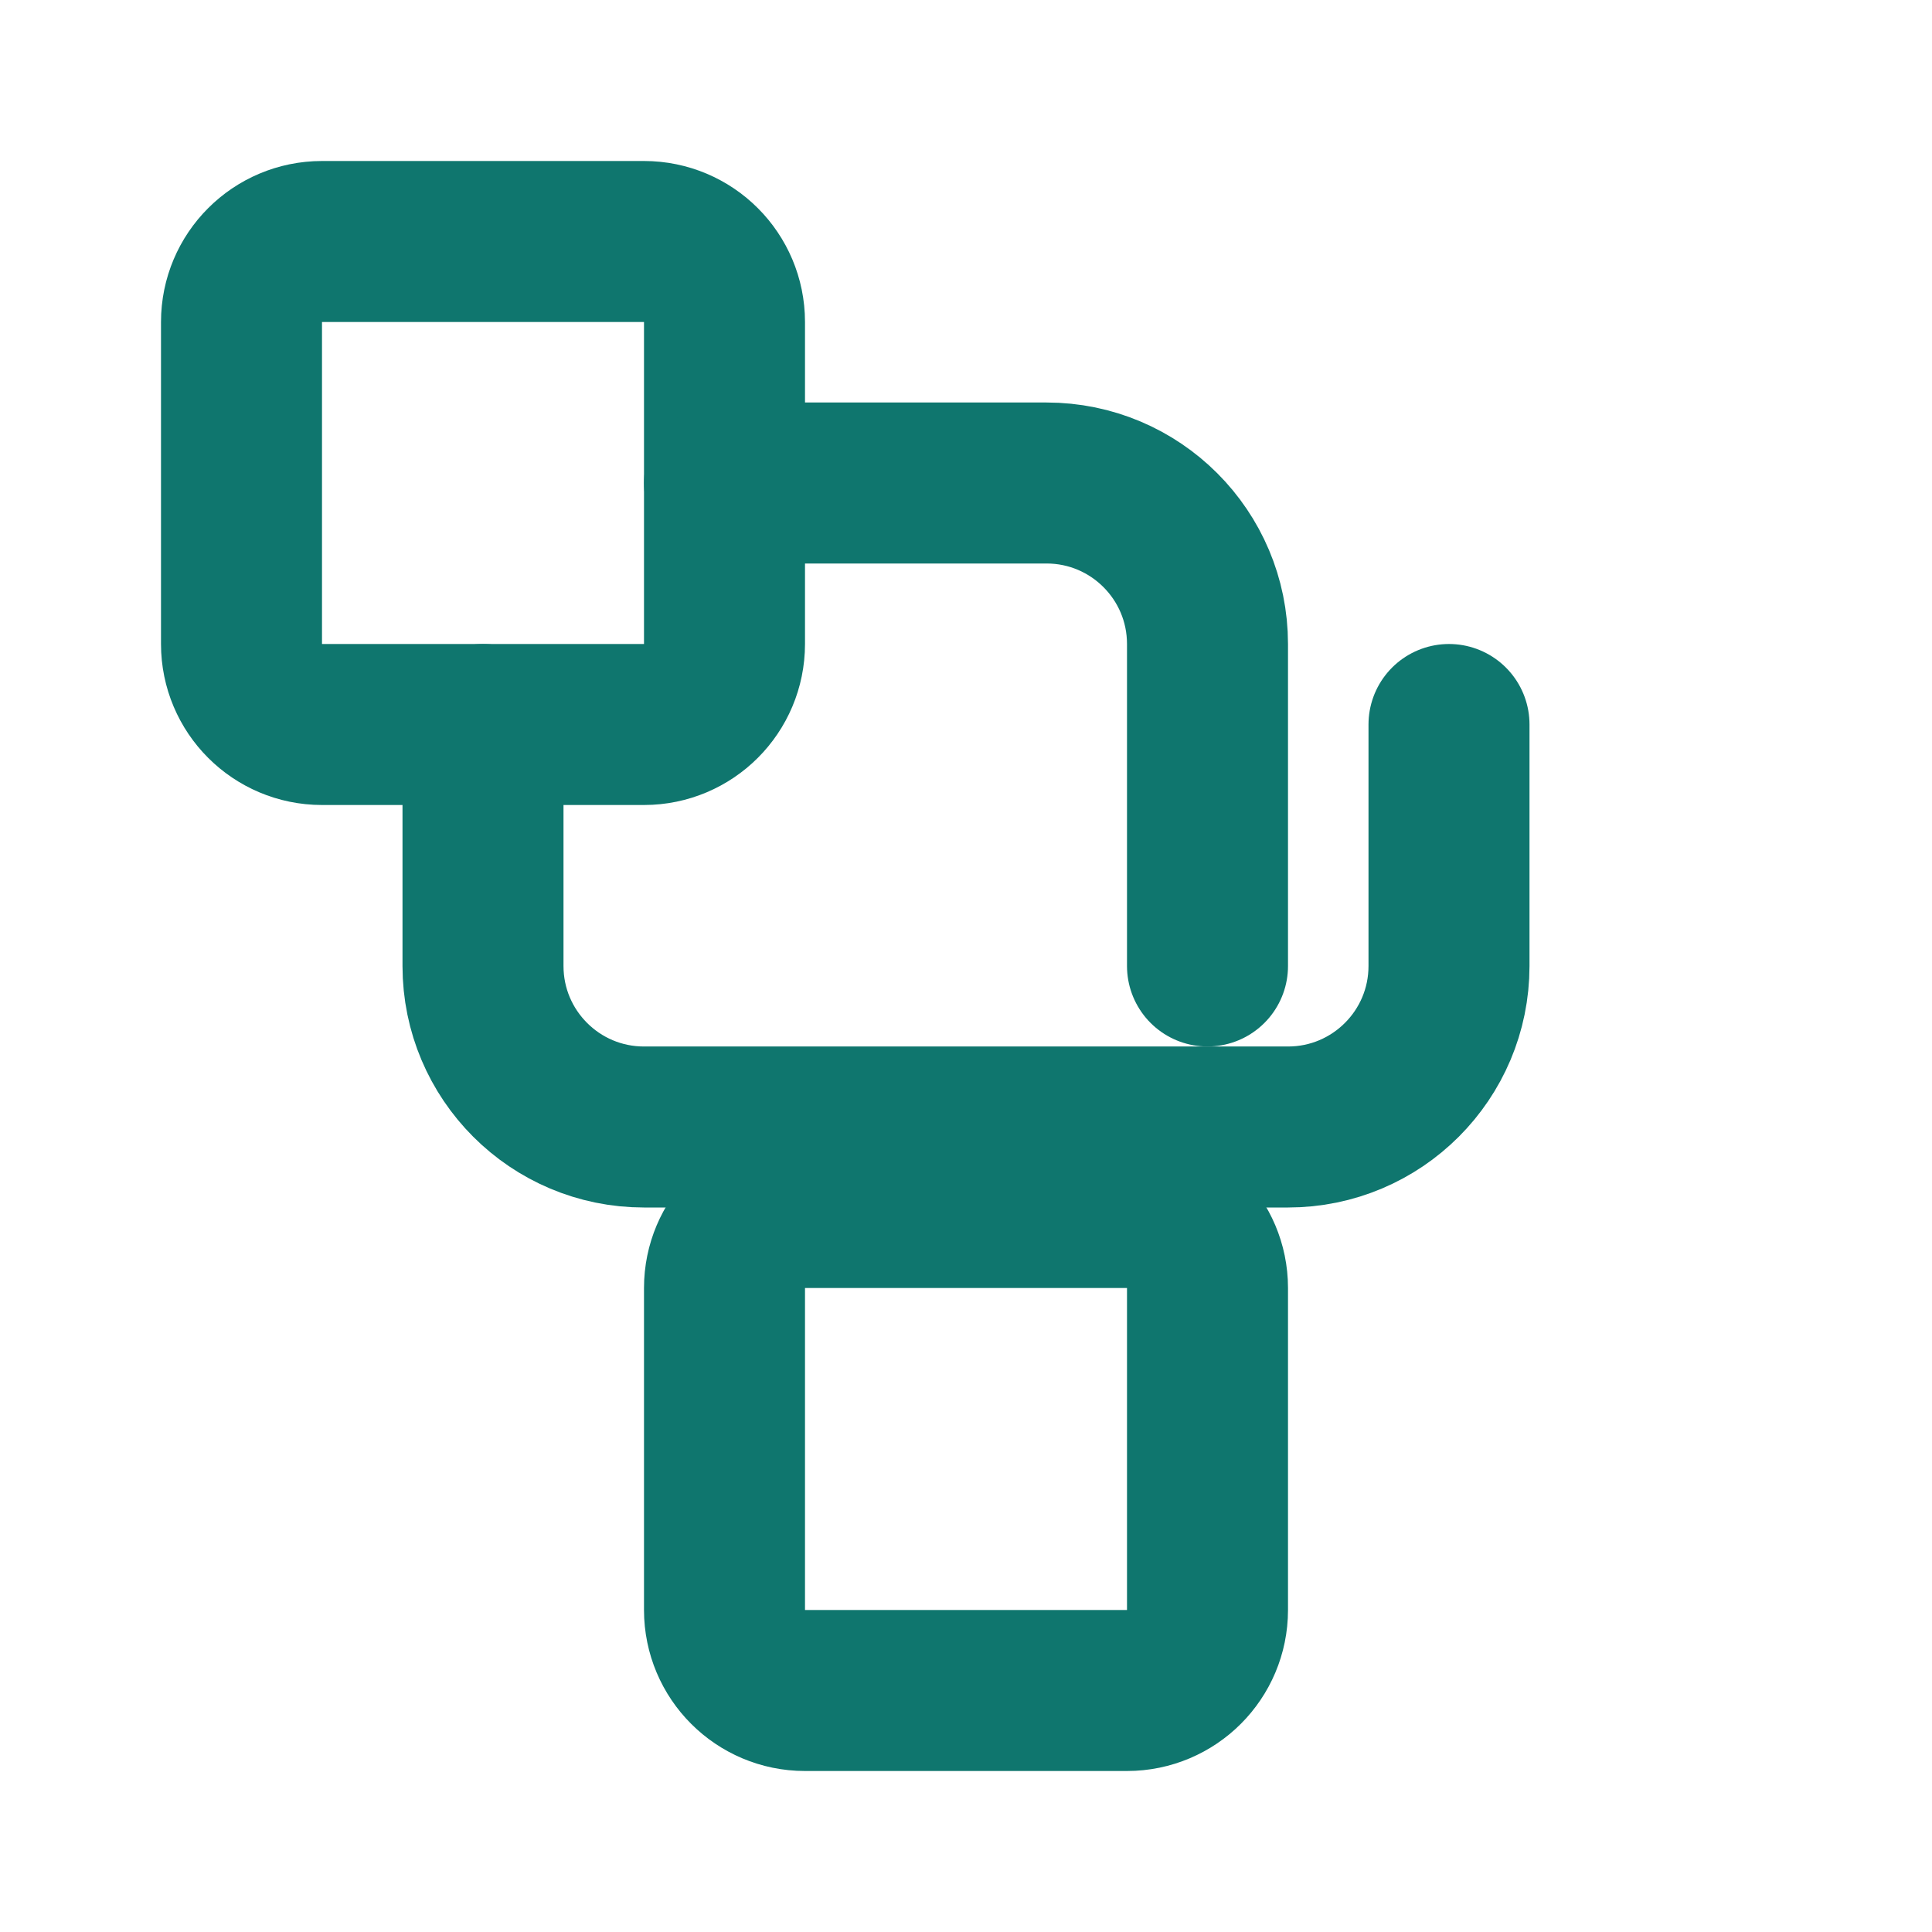
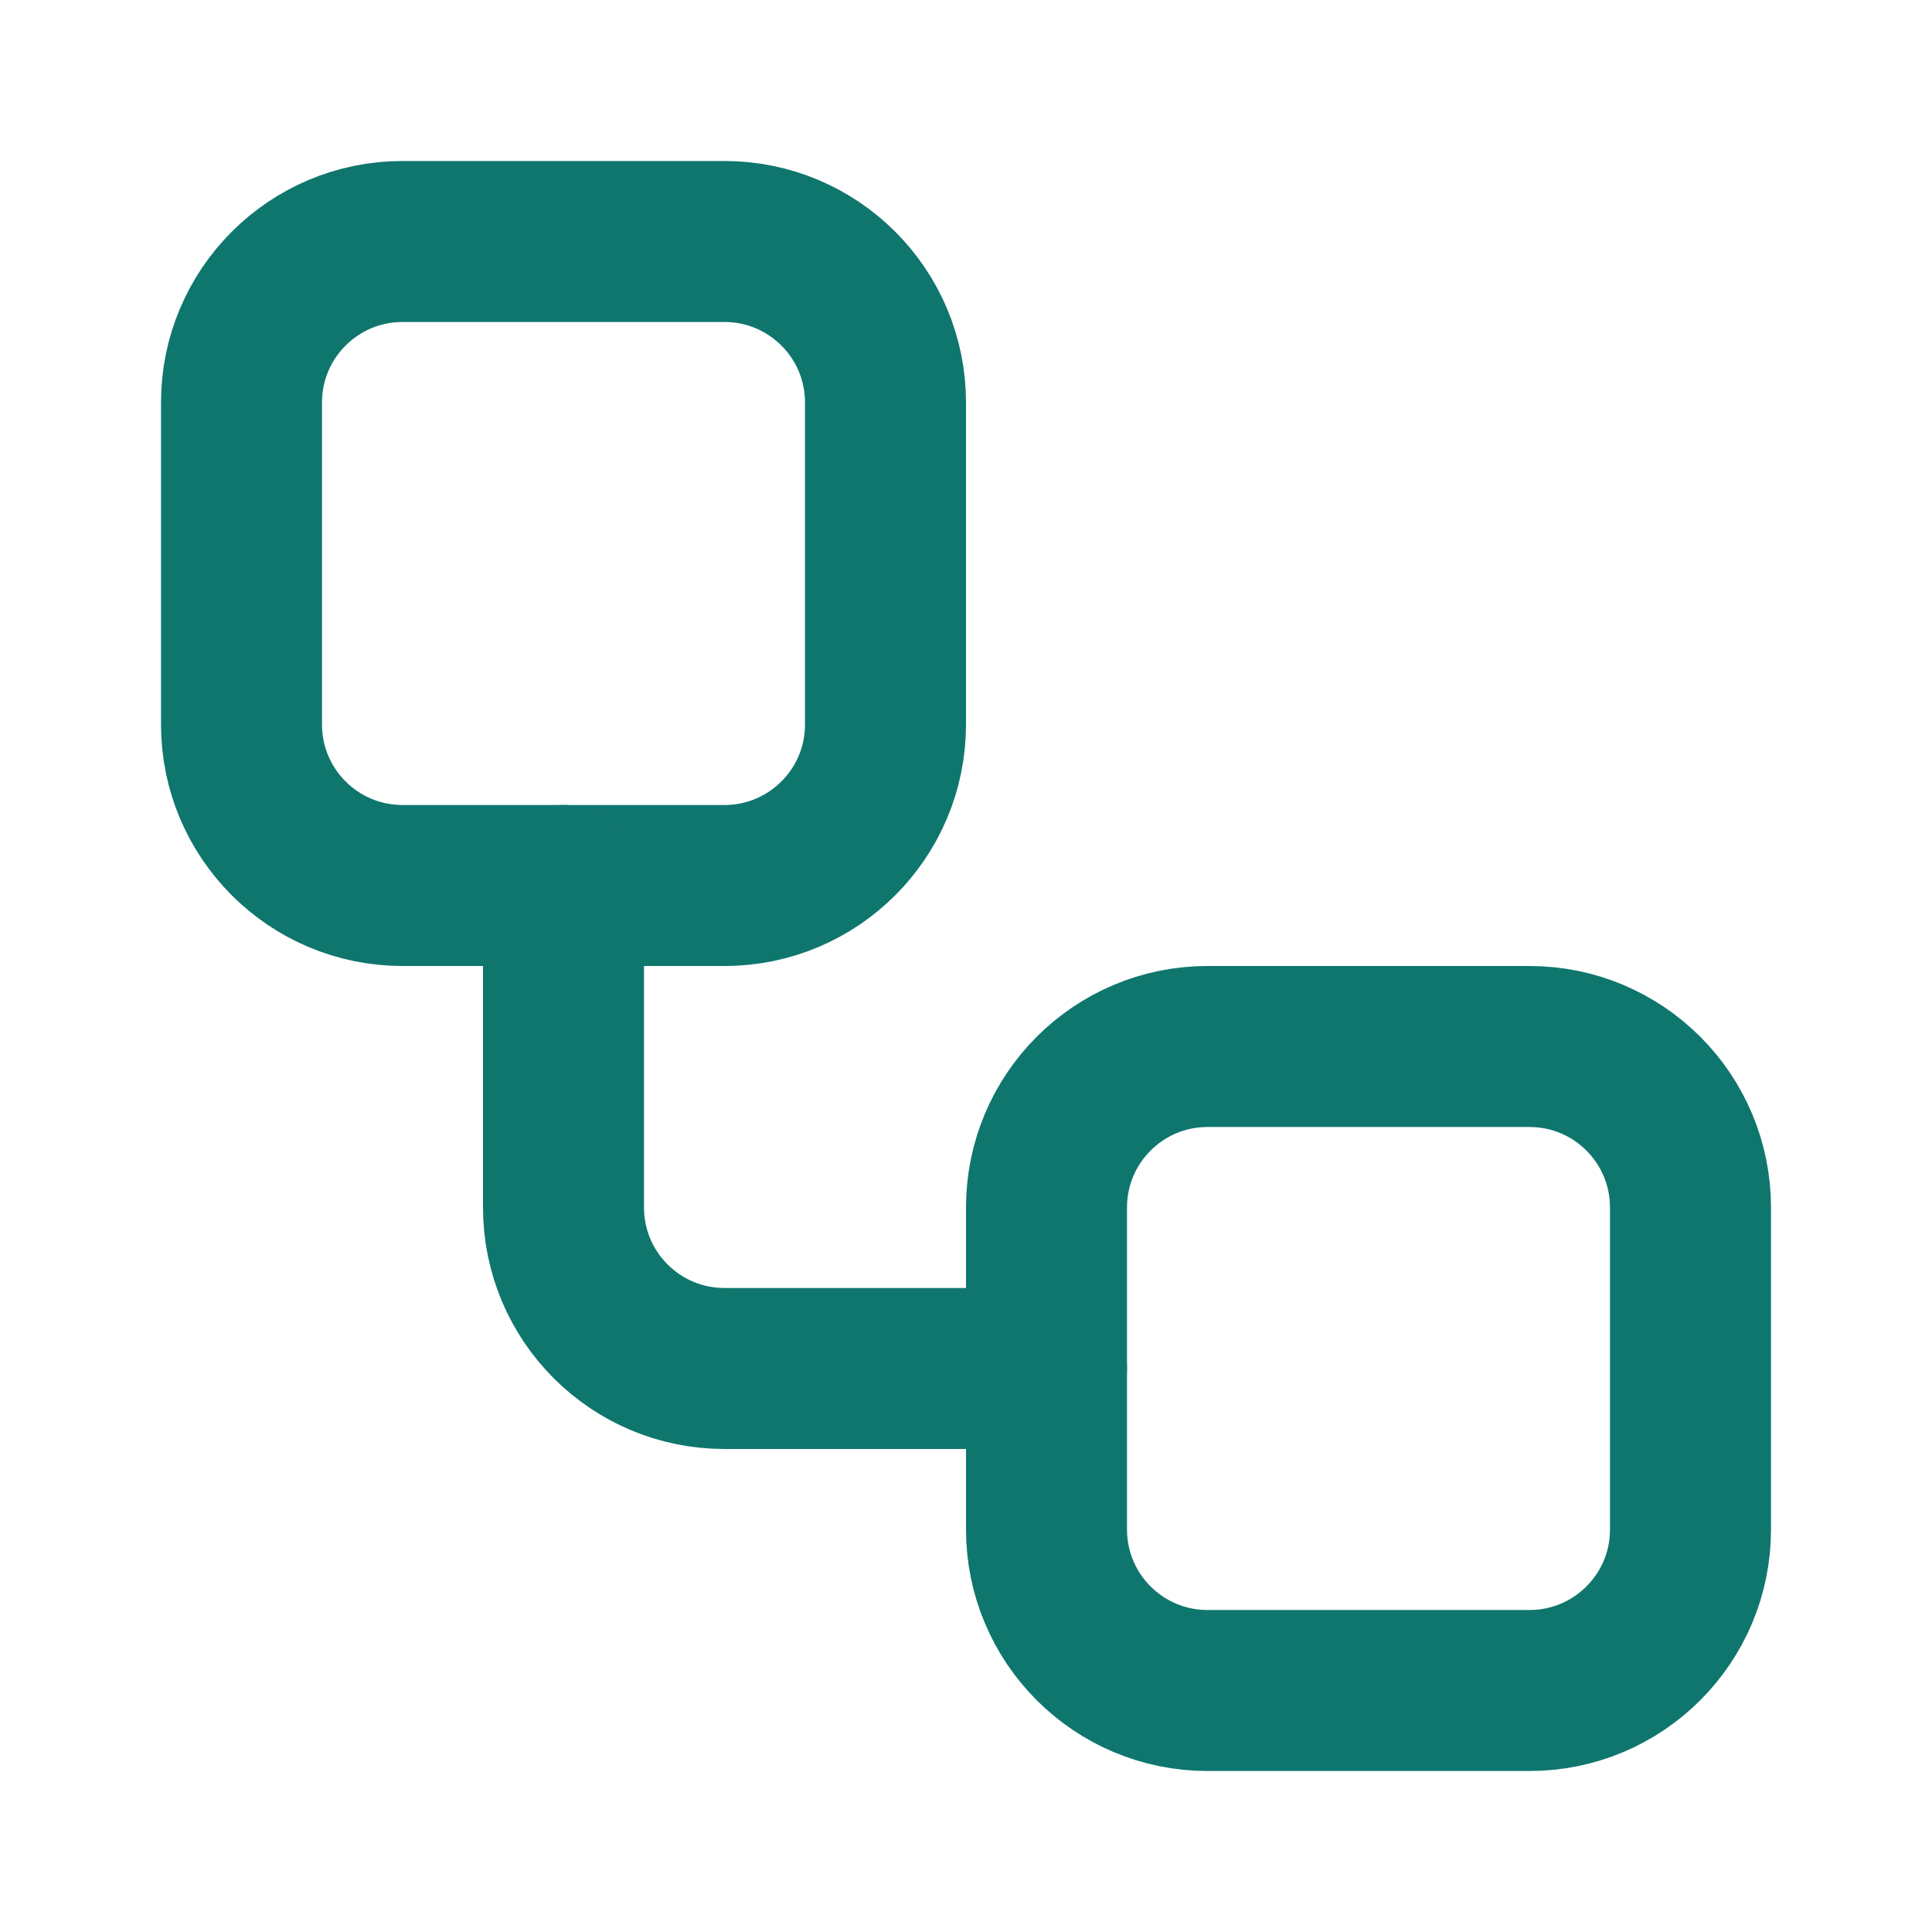
<svg xmlns="http://www.w3.org/2000/svg" viewBox="0 0 24 24" fill="none" stroke="#0F766E" stroke-width="2" stroke-linecap="round" stroke-linejoin="round">
-   <rect x="3" y="3" width="6" height="6" rx="1" />
-   <rect x="9" y="15" width="6" height="6" rx="1" />
-   <path d="M6 9v3a2 2 0 0 0 2 2h8a2 2 0 0 0 2-2V9" />
-   <path d="M9 6h4a2 2 0 0 1 2 2v4" />
+   <rect x="3" y="3" width="8" height="8" rx="2" />
+   <path d="M7 11v4a2 2 0 0 0 2 2h4" />
+   <rect x="13" y="13" width="8" height="8" rx="2" />
</svg>
